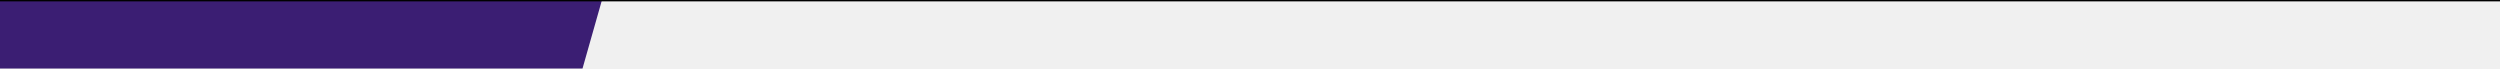
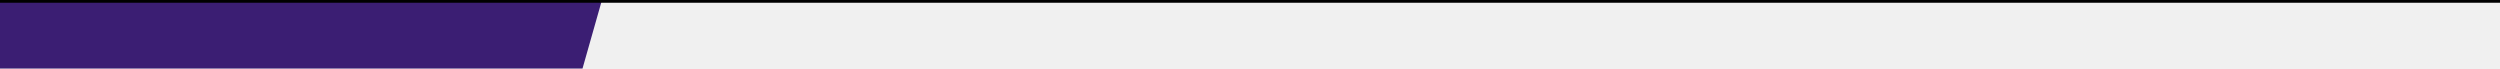
<svg xmlns="http://www.w3.org/2000/svg" version="1.1" id="Layer_1" x="0px" y="0px" viewBox="0 0 912 25" style="enable-background:new 0 0 912 25;" xml:space="preserve">
  <style type="text/css">
	.st0{fill:#3B1E73;}
- 	.st1{fill:#FFFFFF;stroke:#000000;stroke-miterlimit:10;}
+ 	.st1{fill:#FFFFFF;stroke:#000000;stroke-width:2;stroke-miterlimit:10;}
</style>
  <polygon class="st0" points="219.6,0 212.5,25 0,25 0,0 " />
+   <path class="st1" d="M912,0" />
+   <path class="st1" d="M0,0" />
  <line class="st1" x1="0" y1="0" x2="912" y2="0" />
</svg>
